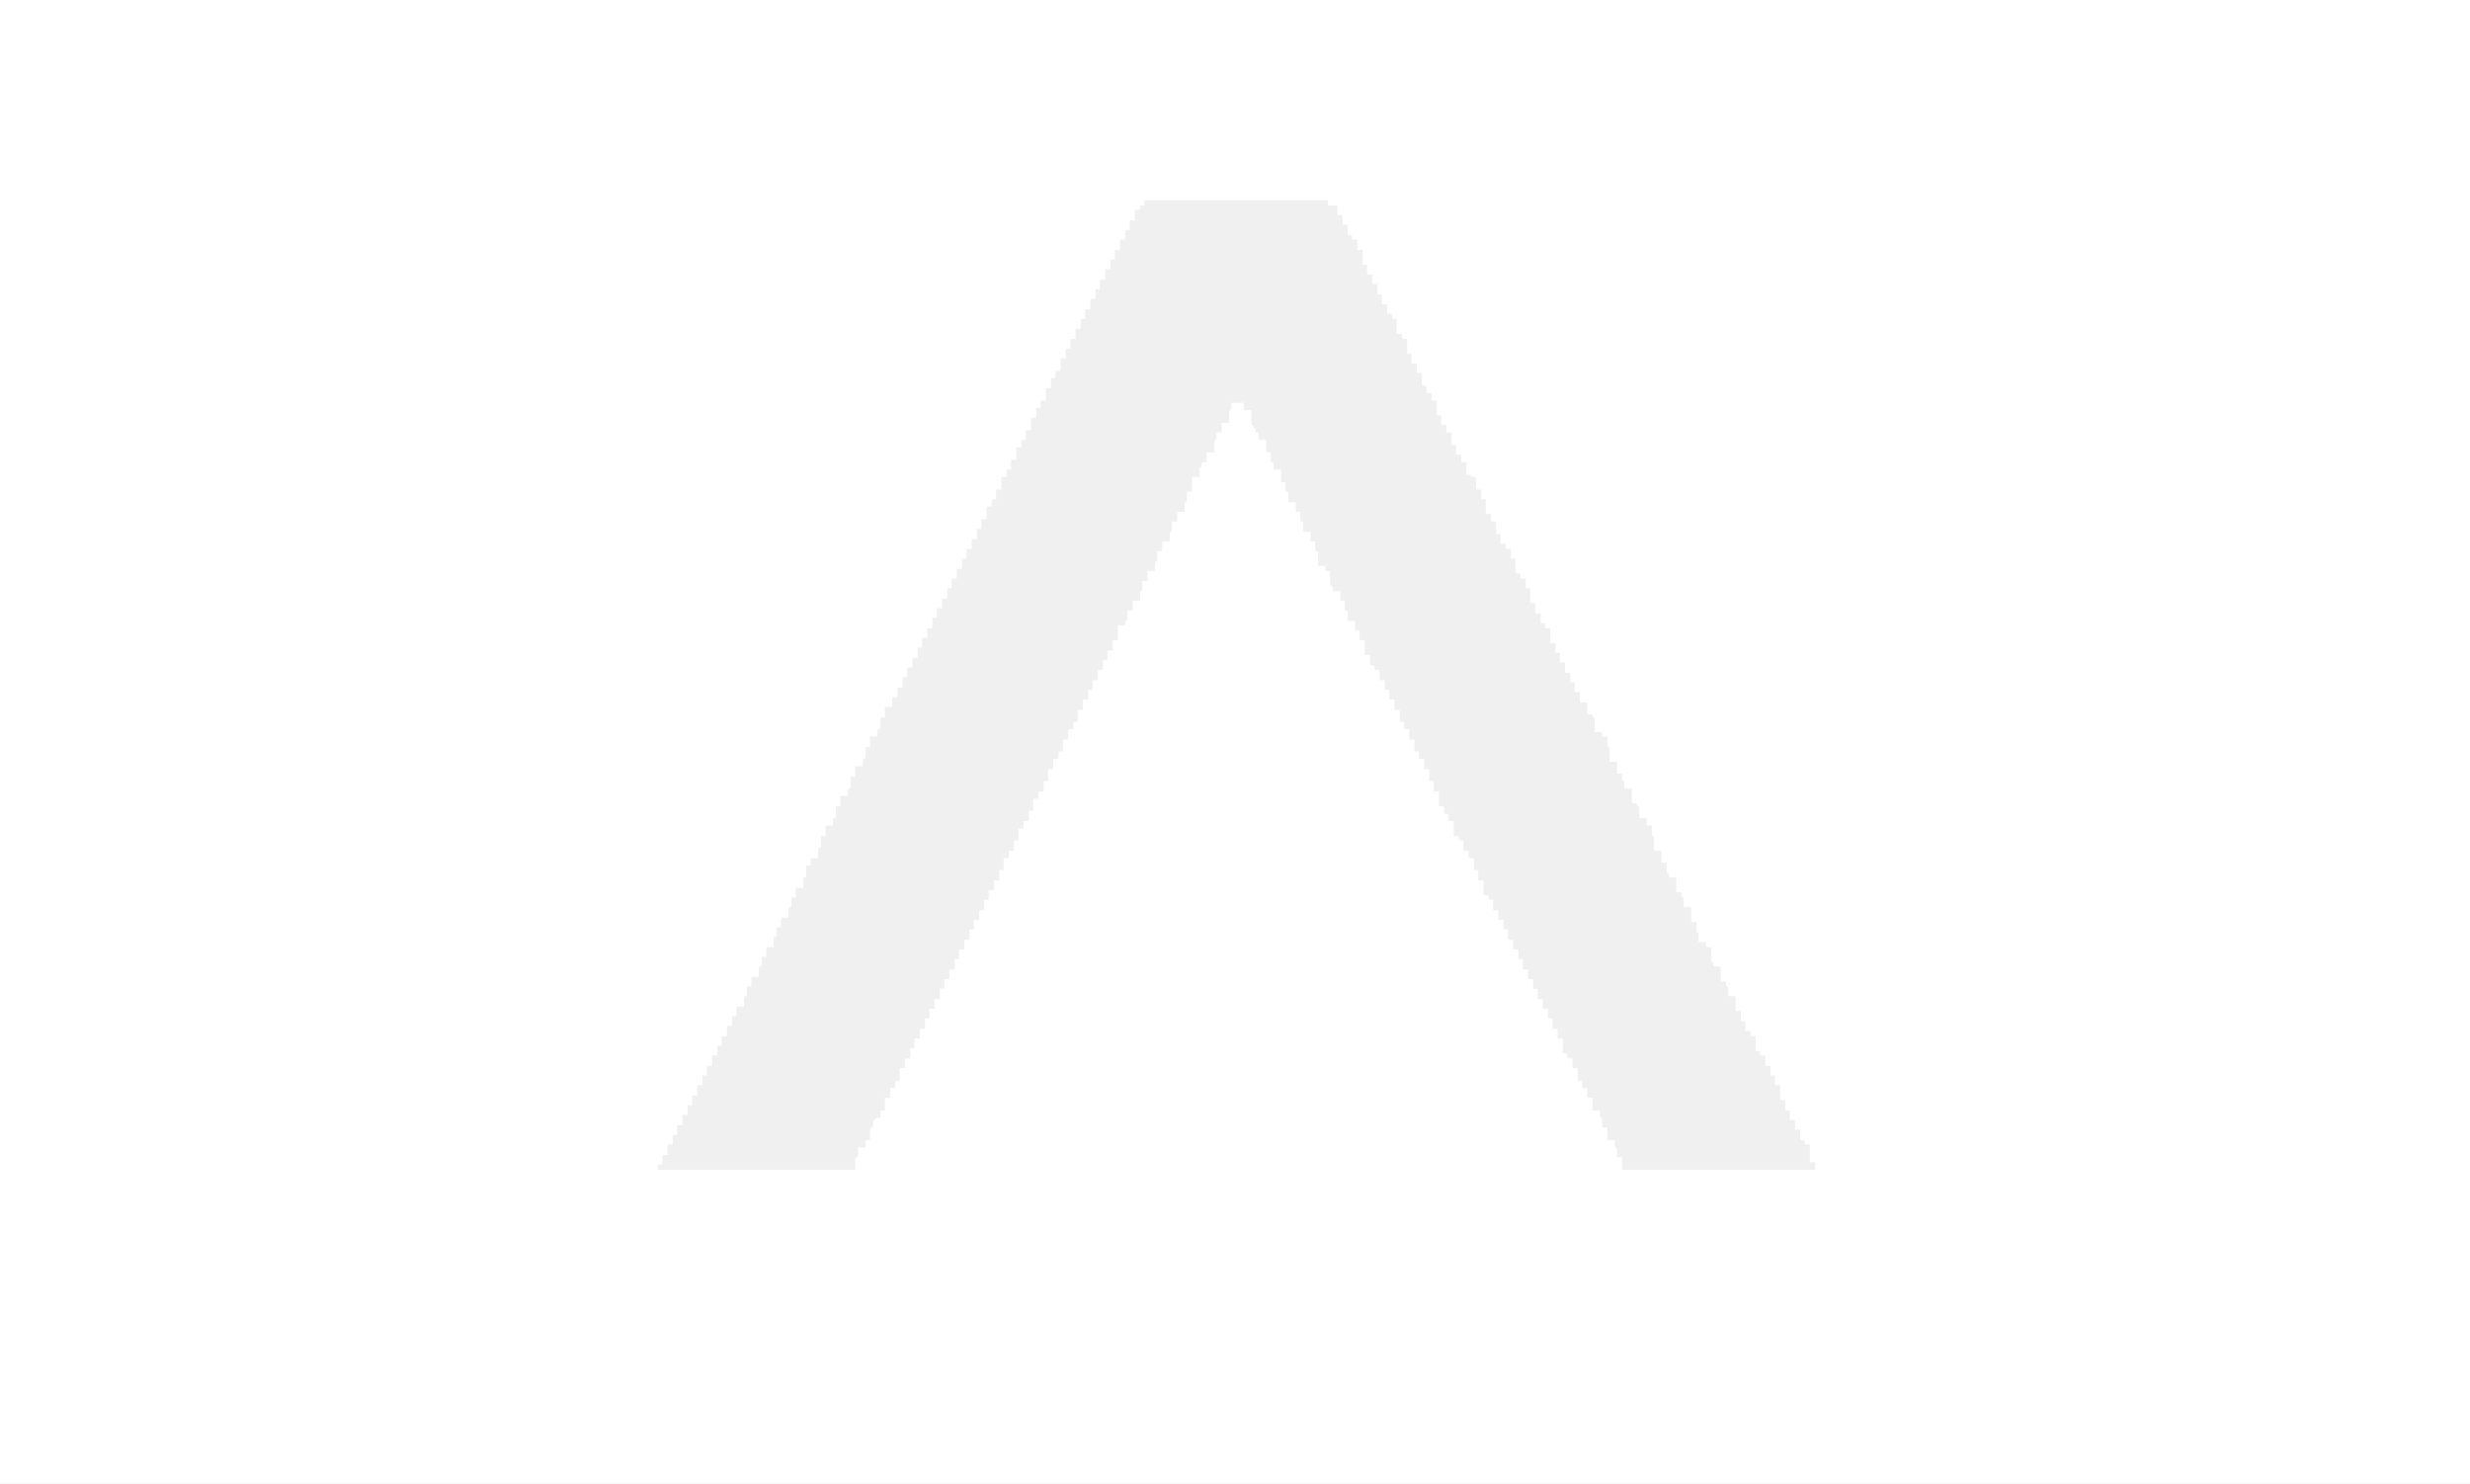
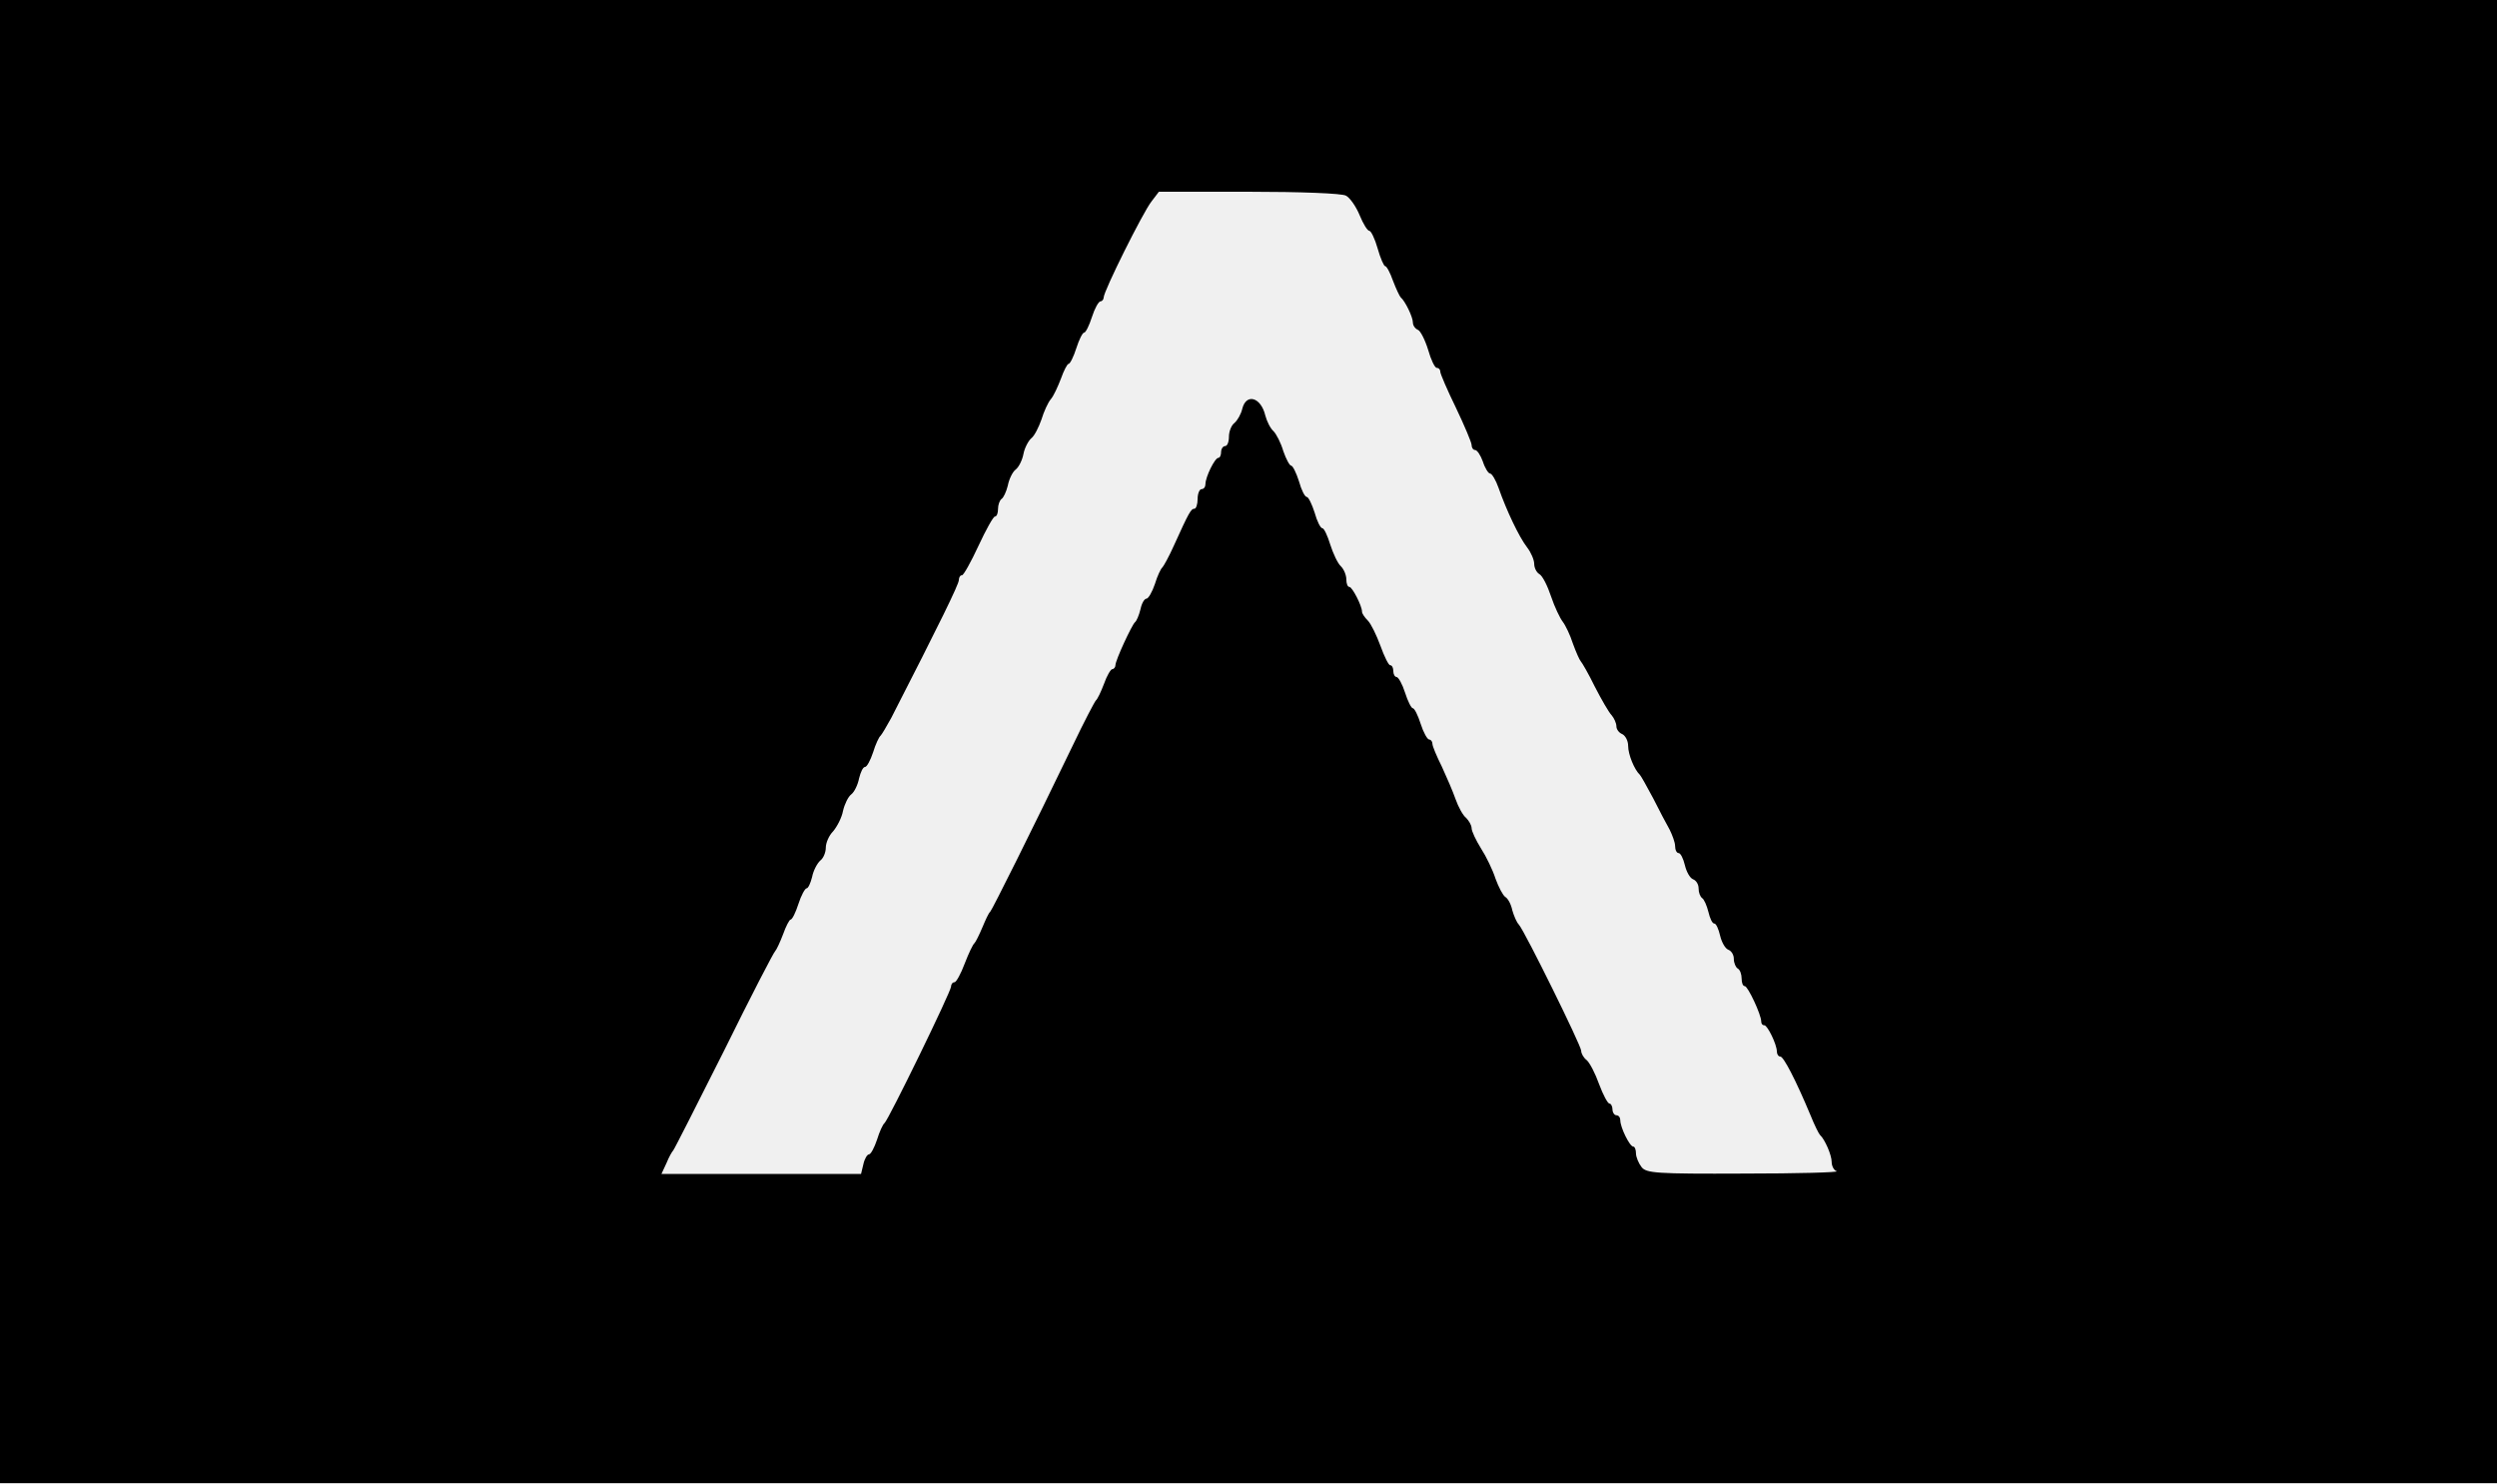
- <svg xmlns="http://www.w3.org/2000/svg" version="1.0" width="3330pt" height="2000pt" viewBox="0 0 3330 2000" preserveAspectRatio="xMidYMid meet">
-   <g transform="translate(0,2000) scale(0.1,-0.1)" fill="#ffffff" stroke="none">
-     <path d="M0 10000 l0 -10000 16650 0 16650 0 0 10000 0 10000 -16650 0 -16650 0 0 -10000z m17900 7265 l0 -35 65 0 65 0 0 -65 0 -65 35 0 35 0 0 -65 0 -65 35 0 35 0 0 -70 0 -70 30 0 c27 0 30 -3 30 -30 0 -28 3 -30 35 -30 l35 0 0 -70 0 -70 35 0 35 0 0 -100 0 -100 30 0 30 0 0 -65 0 -65 35 0 35 0 0 -65 0 -65 35 0 35 0 0 -70 0 -70 30 0 30 0 0 -65 0 -65 35 0 35 0 0 -65 0 -65 35 0 c33 0 35 -2 35 -35 0 -32 2 -35 30 -35 l30 0 0 -100 0 -100 35 0 c33 0 35 -2 35 -35 0 -33 2 -35 35 -35 l35 0 0 -100 0 -100 30 0 30 0 0 -65 0 -65 35 0 35 0 0 -65 0 -65 35 0 35 0 0 -85 0 -85 30 0 c29 0 30 -1 30 -50 l0 -50 35 0 35 0 0 -50 0 -50 35 0 35 0 0 -100 0 -100 30 0 30 0 0 -65 0 -65 35 0 35 0 0 -50 0 -50 35 0 35 0 0 -85 0 -85 30 0 30 0 0 -65 0 -65 35 0 35 0 0 -50 0 -50 35 0 35 0 0 -85 0 -85 30 0 c20 0 30 -5 30 -15 0 -10 11 -15 35 -15 l35 0 0 -85 0 -85 35 0 35 0 0 -65 0 -65 30 0 30 0 0 -100 0 -100 35 0 35 0 0 -50 0 -50 35 0 35 0 0 -85 0 -85 30 0 30 0 0 -65 0 -65 35 0 c33 0 35 -2 35 -35 0 -33 2 -35 35 -35 l35 0 0 -65 0 -65 30 0 30 0 0 -100 0 -100 35 0 c33 0 35 -2 35 -35 0 -33 2 -35 35 -35 l35 0 0 -65 0 -65 30 0 30 0 0 -100 0 -100 35 0 35 0 0 -70 0 -70 35 0 35 0 0 -65 0 -65 30 0 c28 0 30 -3 30 -35 0 -33 2 -35 35 -35 l35 0 0 -100 0 -100 35 0 35 0 0 -65 0 -65 30 0 30 0 0 -65 0 -65 35 0 35 0 0 -70 0 -70 35 0 35 0 0 -65 0 -65 30 0 30 0 0 -65 0 -65 35 0 35 0 0 -70 0 -70 50 0 50 0 0 -80 0 -80 35 0 c28 0 35 -4 35 -20 0 -11 7 -20 15 -20 12 0 15 -18 15 -100 l0 -100 50 0 c49 0 50 -1 50 -30 0 -28 3 -30 35 -30 l35 0 0 -70 c0 -56 3 -70 15 -70 12 0 15 -18 15 -100 l0 -100 50 0 50 0 0 -80 0 -80 35 0 35 0 0 -50 c0 -38 4 -50 15 -50 11 0 15 -12 15 -50 l0 -50 50 0 50 0 0 -100 0 -100 35 0 c28 0 35 -4 35 -20 0 -11 7 -20 15 -20 12 0 15 -16 15 -80 l0 -80 50 0 50 0 0 -50 0 -50 35 0 35 0 0 -70 c0 -56 3 -70 15 -70 12 0 15 -18 15 -100 l0 -100 50 0 50 0 0 -80 0 -80 35 0 35 0 0 -70 c0 -56 3 -70 15 -70 10 0 15 -10 15 -30 0 -29 1 -30 50 -30 l50 0 0 -100 0 -100 35 0 c33 0 35 -2 35 -35 0 -24 5 -35 15 -35 12 0 15 -14 15 -65 l0 -65 50 0 50 0 0 -100 0 -100 35 0 35 0 0 -70 c0 -56 3 -70 15 -70 12 0 15 -14 15 -65 l0 -65 50 0 50 0 0 -35 c0 -33 2 -35 35 -35 l35 0 0 -100 c0 -82 3 -100 15 -100 10 0 15 -10 15 -30 0 -29 1 -30 50 -30 l50 0 0 -100 0 -100 35 0 c33 0 35 -2 35 -35 0 -24 5 -35 15 -35 12 0 15 -14 15 -65 l0 -65 50 0 50 0 0 -100 0 -100 35 0 35 0 0 -70 0 -70 30 0 30 0 0 -65 0 -65 35 0 c33 0 35 -2 35 -35 0 -33 2 -35 35 -35 l35 0 0 -100 0 -100 30 0 c27 0 30 -3 30 -30 0 -28 3 -30 35 -30 l35 0 0 -70 0 -70 35 0 35 0 0 -65 0 -65 30 0 30 0 0 -65 0 -65 35 0 35 0 0 -100 0 -100 35 0 35 0 0 -70 0 -70 30 0 30 0 0 -65 0 -65 35 0 35 0 0 -65 0 -65 35 0 35 0 0 -70 0 -70 30 0 c27 0 30 -3 30 -30 0 -28 3 -30 35 -30 l35 0 0 -120 0 -120 35 0 35 0 0 -50 0 -50 -1300 0 -1300 0 0 85 0 85 -35 0 -35 0 0 65 c0 51 -3 65 -15 65 -11 0 -15 12 -15 50 l0 50 -50 0 -50 0 0 85 0 85 -35 0 -35 0 0 65 c0 51 -3 65 -15 65 -11 0 -15 12 -15 50 l0 50 -50 0 -50 0 0 85 0 85 -35 0 -35 0 0 65 0 65 -35 0 -35 0 0 50 c0 49 -1 50 -30 50 l-30 0 0 85 0 85 -35 0 -35 0 0 65 0 65 -35 0 c-33 0 -35 2 -35 35 0 32 -2 35 -30 35 l-30 0 0 100 0 100 -35 0 -35 0 0 65 0 65 -35 0 -35 0 0 70 0 70 -30 0 -30 0 0 65 0 65 -35 0 -35 0 0 65 0 65 -35 0 -35 0 0 70 0 70 -30 0 -30 0 0 65 0 65 -35 0 -35 0 0 65 0 65 -35 0 -35 0 0 70 0 70 -30 0 -30 0 0 65 0 65 -35 0 -35 0 0 65 0 65 -35 0 -35 0 0 70 0 70 -30 0 -30 0 0 65 0 65 -35 0 -35 0 0 65 0 65 -35 0 -35 0 0 70 0 70 -30 0 c-27 0 -30 3 -30 30 0 28 -3 30 -35 30 l-35 0 0 100 0 100 -35 0 -35 0 0 70 0 70 -30 0 -30 0 0 80 0 80 -35 0 -35 0 0 50 0 50 -35 0 -35 0 0 70 0 70 -30 0 c-27 0 -30 3 -30 30 0 28 -3 30 -35 30 l-35 0 0 100 0 100 -35 0 -35 0 0 50 c0 49 -1 50 -30 50 -29 0 -30 1 -30 50 l0 50 -35 0 -35 0 0 100 0 100 -35 0 -35 0 0 70 0 70 -30 0 -30 0 0 80 0 80 -35 0 -35 0 0 70 0 70 -35 0 -35 0 0 50 c0 49 -1 50 -30 50 l-30 0 0 80 0 80 -35 0 -35 0 0 70 0 70 -35 0 -35 0 0 50 c0 49 -1 50 -30 50 l-30 0 0 80 0 80 -35 0 -35 0 0 70 0 70 -35 0 -35 0 0 65 0 65 -30 0 -30 0 0 65 0 65 -35 0 -35 0 0 70 0 70 -35 0 c-32 0 -35 2 -35 30 0 27 -3 30 -30 30 l-30 0 0 70 0 70 -35 0 -35 0 0 100 0 100 -35 0 -35 0 0 65 0 65 -30 0 -30 0 0 65 0 65 -50 0 -50 0 0 70 c0 63 -2 70 -20 70 -18 0 -20 7 -20 65 l0 65 -30 0 -30 0 0 65 0 65 -50 0 -50 0 0 35 c0 28 -4 35 -20 35 -19 0 -20 7 -20 100 l0 100 -30 0 c-28 0 -30 3 -30 35 l0 35 -50 0 -50 0 0 100 c0 93 -1 100 -20 100 -18 0 -20 7 -20 65 l0 65 -30 0 -30 0 0 65 0 65 -50 0 -50 0 0 70 c0 63 -2 70 -20 70 -18 0 -20 7 -20 65 l0 65 -30 0 -30 0 0 65 0 65 -50 0 -50 0 0 70 c0 63 -2 70 -20 70 -18 0 -20 7 -20 65 l0 65 -30 0 -30 0 0 85 0 85 -50 0 -50 0 0 50 c0 43 -3 50 -20 50 -18 0 -20 7 -20 65 l0 65 -30 0 -30 0 0 85 0 85 -50 0 -50 0 0 50 c0 43 -3 50 -20 50 -16 0 -20 7 -20 30 0 20 -5 30 -15 30 -8 0 -15 9 -15 20 0 11 -7 20 -15 20 -12 0 -15 18 -15 100 l0 100 -50 0 -50 0 0 50 0 50 -85 0 -85 0 0 -50 c0 -38 -4 -50 -15 -50 -12 0 -15 -16 -15 -85 l0 -85 -50 0 -50 0 0 -65 0 -65 -35 0 -35 0 0 -50 c0 -38 -4 -50 -15 -50 -12 0 -15 -16 -15 -85 l0 -85 -50 0 -50 0 0 -65 0 -65 -35 0 c-33 0 -35 -2 -35 -35 0 -24 -5 -35 -15 -35 -12 0 -15 -14 -15 -65 l0 -65 -50 0 -50 0 0 -100 0 -100 -35 0 -35 0 0 -70 c0 -56 -3 -70 -15 -70 -12 0 -15 -14 -15 -65 l0 -65 -50 0 -50 0 0 -65 0 -65 -35 0 -35 0 0 -70 c0 -56 -3 -70 -15 -70 -12 0 -15 -14 -15 -65 l0 -65 -50 0 -50 0 0 -65 0 -65 -35 0 -35 0 0 -70 c0 -56 -3 -70 -15 -70 -12 0 -15 -14 -15 -65 l0 -65 -50 0 -50 0 0 -65 0 -65 -35 0 -35 0 0 -70 c0 -56 -3 -70 -15 -70 -12 0 -15 -14 -15 -65 l0 -65 -50 0 -50 0 0 -65 0 -65 -35 0 -35 0 0 -70 c0 -56 -3 -70 -15 -70 -10 0 -15 -10 -15 -30 0 -29 -1 -30 -50 -30 l-50 0 0 -100 0 -100 -35 0 -35 0 0 -70 0 -70 -35 0 -35 0 0 -65 0 -65 -30 0 -30 0 0 -65 0 -65 -35 0 -35 0 0 -70 0 -70 -35 0 -35 0 0 -65 0 -65 -30 0 -30 0 0 -65 0 -65 -35 0 -35 0 0 -70 0 -70 -35 0 -35 0 0 -80 0 -80 -30 0 c-29 0 -30 -1 -30 -50 l0 -50 -35 0 -35 0 0 -70 0 -70 -35 0 -35 0 0 -80 0 -80 -30 0 c-29 0 -30 -1 -30 -50 l0 -50 -35 0 -35 0 0 -70 0 -70 -35 0 -35 0 0 -80 0 -80 -30 0 -30 0 0 -70 0 -70 -35 0 -35 0 0 -50 0 -50 -35 0 -35 0 0 -80 0 -80 -30 0 -30 0 0 -70 0 -70 -35 0 -35 0 0 -50 0 -50 -35 0 -35 0 0 -80 0 -80 -30 0 -30 0 0 -70 0 -70 -35 0 -35 0 0 -50 0 -50 -35 0 -35 0 0 -80 0 -80 -30 0 -30 0 0 -70 0 -70 -35 0 -35 0 0 -65 0 -65 -35 0 -35 0 0 -65 0 -65 -30 0 -30 0 0 -70 0 -70 -35 0 -35 0 0 -65 0 -65 -35 0 -35 0 0 -65 0 -65 -30 0 -30 0 0 -70 0 -70 -35 0 -35 0 0 -65 0 -65 -35 0 -35 0 0 -65 0 -65 -30 0 -30 0 0 -70 0 -70 -35 0 -35 0 0 -65 0 -65 -35 0 -35 0 0 -65 0 -65 -30 0 -30 0 0 -70 0 -70 -35 0 -35 0 0 -65 0 -65 -35 0 -35 0 0 -65 0 -65 -30 0 -30 0 0 -70 0 -70 -35 0 -35 0 0 -65 0 -65 -35 0 -35 0 0 -65 0 -65 -30 0 -30 0 0 -70 0 -70 -35 0 -35 0 0 -65 0 -65 -35 0 -35 0 0 -85 0 -85 -30 0 c-29 0 -30 -1 -30 -50 l0 -50 -35 0 -35 0 0 -65 0 -65 -35 0 -35 0 0 -85 0 -85 -30 0 c-29 0 -30 -1 -30 -50 l0 -50 -35 0 c-24 0 -35 -5 -35 -15 0 -8 -7 -15 -15 -15 -11 0 -15 -12 -15 -50 0 -43 -3 -50 -20 -50 -18 0 -20 -7 -20 -85 l0 -85 -30 0 c-29 0 -30 -1 -30 -50 l0 -50 -50 0 -50 0 0 -65 c0 -58 -2 -65 -20 -65 -18 0 -20 -7 -20 -85 l0 -85 -1330 0 -1330 0 0 35 c0 32 2 35 30 35 l30 0 0 65 0 65 35 0 35 0 0 70 0 70 35 0 35 0 0 65 0 65 30 0 30 0 0 65 0 65 35 0 35 0 0 70 0 70 35 0 35 0 0 65 0 65 30 0 30 0 0 65 0 65 35 0 35 0 0 70 0 70 35 0 35 0 0 65 0 65 30 0 30 0 0 65 0 65 35 0 35 0 0 70 0 70 35 0 35 0 0 65 0 65 30 0 30 0 0 65 0 65 35 0 35 0 0 70 0 70 35 0 35 0 0 65 0 65 30 0 30 0 0 65 0 65 50 0 50 0 0 70 c0 63 2 70 20 70 18 0 20 7 20 65 l0 65 30 0 30 0 0 65 0 65 50 0 50 0 0 70 c0 63 2 70 20 70 18 0 20 7 20 65 l0 65 30 0 30 0 0 65 0 65 50 0 50 0 0 70 c0 63 2 70 20 70 18 0 20 7 20 65 l0 65 30 0 30 0 0 65 0 65 50 0 50 0 0 70 c0 63 2 70 20 70 18 0 20 7 20 65 l0 65 30 0 30 0 0 65 0 65 50 0 50 0 0 70 c0 63 2 70 20 70 18 0 20 7 20 80 l0 80 30 0 c29 0 30 1 30 50 l0 50 50 0 50 0 0 70 c0 63 2 70 20 70 18 0 20 7 20 80 l0 80 30 0 30 0 0 70 0 70 50 0 50 0 0 50 c0 43 3 50 20 50 18 0 20 7 20 80 l0 80 30 0 30 0 0 70 0 70 50 0 50 0 0 50 c0 43 3 50 20 50 18 0 20 7 20 80 l0 80 30 0 30 0 0 70 0 70 50 0 50 0 0 50 c0 43 3 50 20 50 18 0 20 7 20 80 l0 80 30 0 30 0 0 70 0 70 50 0 50 0 0 50 c0 43 3 50 20 50 18 0 20 7 20 80 l0 80 30 0 30 0 0 70 0 70 50 0 50 0 0 65 0 65 35 0 35 0 0 65 0 65 35 0 35 0 0 70 0 70 30 0 30 0 0 65 0 65 35 0 35 0 0 65 0 65 35 0 35 0 0 70 0 70 30 0 30 0 0 65 0 65 35 0 35 0 0 65 0 65 35 0 35 0 0 70 0 70 30 0 30 0 0 65 0 65 35 0 35 0 0 65 0 65 35 0 35 0 0 70 0 70 30 0 30 0 0 65 0 65 35 0 35 0 0 65 0 65 35 0 35 0 0 70 0 70 30 0 30 0 0 65 0 65 35 0 35 0 0 65 0 65 35 0 35 0 0 70 0 70 30 0 30 0 0 65 0 65 35 0 35 0 0 85 0 85 35 0 35 0 0 50 c0 49 1 50 30 50 l30 0 0 65 0 65 35 0 35 0 0 85 0 85 35 0 35 0 0 50 c0 49 1 50 30 50 l30 0 0 65 0 65 35 0 35 0 0 85 0 85 35 0 35 0 0 50 c0 49 1 50 30 50 l30 0 0 65 0 65 35 0 35 0 0 85 0 85 35 0 35 0 0 65 0 65 30 0 c29 0 30 1 30 50 l0 50 35 0 35 0 0 85 0 85 35 0 35 0 0 65 0 65 30 0 c29 0 30 1 30 50 l0 50 35 0 35 0 0 85 0 85 35 0 35 0 0 65 0 65 30 0 30 0 0 65 0 65 35 0 35 0 0 70 0 70 35 0 35 0 0 65 0 65 30 0 30 0 0 65 0 65 35 0 35 0 0 70 0 70 35 0 35 0 0 65 0 65 30 0 30 0 0 65 0 65 35 0 35 0 0 70 0 70 35 0 35 0 0 65 0 65 30 0 30 0 0 65 0 65 35 0 35 0 0 70 0 70 35 0 35 0 0 65 0 65 30 0 30 0 0 65 0 65 35 0 35 0 0 70 0 70 35 0 c32 0 35 2 35 30 0 27 3 30 30 30 28 0 30 3 30 35 l0 35 1235 0 1235 0 0 -35z" />
+ <svg xmlns="http://www.w3.org/2000/svg" version="1.0" width="638pt" height="379pt" viewBox="0 0 638 379" preserveAspectRatio="xMidYMid meet">
+   <g transform="translate(0,379) scale(0.1,-0.1)" fill="#000000" stroke="none">
+     <path d="M0 1895 l0 -1895 3190 0 3190 0 0 1895 0 1895 -3190 0 -3190 0 0 -1895z m3439 1395 c10 -5 26 -28 35 -50 9 -22 20 -40 25 -40 4 0 14 -20 21 -45 7 -25 16 -45 19 -45 4 0 13 -17 20 -37 8 -21 17 -40 20 -43 11 -9 31 -50 31 -64 0 -8 6 -16 13 -19 6 -2 18 -25 26 -51 7 -25 17 -46 22 -46 5 0 9 -4 9 -10 0 -5 18 -47 40 -92 22 -46 40 -89 40 -95 0 -7 4 -13 9 -13 5 0 14 -13 20 -30 5 -16 14 -30 18 -30 5 0 15 -17 22 -37 20 -57 52 -125 73 -152 10 -13 18 -32 18 -42 0 -10 6 -22 13 -26 8 -4 21 -30 30 -57 9 -27 23 -56 30 -65 7 -9 19 -34 26 -56 8 -22 17 -42 20 -45 3 -3 20 -32 36 -65 17 -33 36 -66 43 -73 6 -7 12 -20 12 -28 0 -8 7 -17 15 -20 8 -4 15 -17 15 -30 0 -22 16 -61 30 -74 3 -3 18 -30 34 -60 15 -30 34 -66 42 -80 7 -14 14 -33 14 -42 0 -10 4 -18 9 -18 5 0 12 -14 16 -31 4 -17 13 -33 21 -36 8 -3 14 -13 14 -23 0 -11 4 -21 9 -25 5 -3 12 -19 16 -35 4 -17 10 -30 15 -30 5 0 11 -14 15 -31 4 -17 13 -33 21 -36 8 -3 14 -13 14 -23 0 -11 5 -22 10 -25 6 -3 10 -15 10 -26 0 -10 3 -19 8 -19 8 0 42 -73 42 -90 0 -6 3 -10 8 -10 8 0 32 -49 32 -67 0 -7 4 -13 9 -13 8 0 39 -59 77 -150 10 -25 21 -47 24 -50 13 -12 30 -52 30 -69 0 -11 6 -22 13 -24 6 -3 -100 -6 -237 -6 -226 -1 -250 1 -262 17 -7 9 -14 25 -14 35 0 9 -3 17 -7 17 -9 0 -33 49 -33 67 0 7 -4 13 -10 13 -5 0 -10 7 -10 15 0 8 -4 15 -8 15 -4 0 -16 22 -26 49 -10 28 -24 55 -32 62 -8 6 -14 17 -14 24 0 13 -143 303 -159 322 -6 6 -13 23 -17 37 -3 15 -11 30 -18 34 -6 4 -17 25 -25 47 -7 22 -24 57 -37 77 -13 21 -24 44 -24 52 0 7 -7 19 -14 26 -8 6 -20 28 -27 48 -7 20 -23 57 -35 83 -13 26 -24 52 -24 58 0 6 -4 11 -8 11 -5 0 -15 18 -22 40 -7 22 -16 40 -20 40 -4 0 -13 18 -20 40 -7 22 -17 40 -22 40 -4 0 -8 7 -8 15 0 8 -3 15 -8 15 -4 0 -15 22 -25 50 -10 27 -24 56 -32 64 -8 8 -15 18 -15 23 0 15 -25 63 -32 63 -5 0 -8 9 -8 19 0 11 -6 26 -14 34 -8 7 -20 33 -27 55 -7 23 -16 42 -20 42 -5 0 -14 18 -20 40 -7 22 -16 40 -20 40 -5 0 -14 18 -20 40 -7 22 -16 40 -20 40 -4 0 -13 17 -20 37 -6 21 -18 44 -25 51 -8 7 -17 25 -21 40 -11 47 -49 58 -59 17 -3 -13 -12 -29 -20 -36 -8 -6 -14 -22 -14 -35 0 -13 -4 -24 -10 -24 -5 0 -10 -7 -10 -15 0 -8 -3 -15 -7 -15 -9 0 -33 -49 -33 -67 0 -7 -4 -13 -10 -13 -5 0 -10 -11 -10 -25 0 -14 -4 -25 -8 -25 -9 0 -14 -9 -53 -95 -12 -27 -26 -52 -29 -55 -4 -3 -13 -22 -19 -42 -7 -21 -17 -38 -22 -38 -5 0 -12 -12 -15 -27 -4 -16 -10 -30 -14 -33 -8 -7 -50 -97 -50 -110 0 -5 -4 -10 -8 -10 -4 0 -14 -17 -21 -37 -8 -21 -17 -40 -21 -43 -3 -3 -30 -54 -59 -115 -105 -218 -206 -420 -211 -425 -4 -3 -12 -21 -20 -40 -8 -19 -17 -37 -20 -40 -4 -3 -15 -26 -25 -52 -10 -27 -22 -48 -26 -48 -5 0 -9 -5 -9 -11 0 -13 -160 -341 -170 -349 -4 -3 -13 -22 -19 -42 -7 -21 -16 -38 -21 -38 -4 0 -11 -11 -14 -25 l-6 -25 -255 0 -255 0 13 28 c6 15 14 29 17 32 3 3 61 118 130 255 68 138 127 252 131 255 3 3 12 22 20 43 7 20 16 37 19 37 4 0 13 18 20 40 7 22 17 40 21 40 4 0 10 13 14 29 3 16 13 35 21 42 8 6 14 21 14 33 0 12 8 31 19 42 10 12 22 35 25 52 4 17 13 36 21 42 8 6 17 25 20 41 4 16 10 29 15 29 5 0 14 17 21 38 6 20 15 39 19 42 3 3 15 23 27 45 124 242 173 342 173 353 0 6 3 12 8 12 4 0 23 34 42 75 19 41 38 75 42 75 5 0 8 9 8 19 0 11 4 22 9 26 5 3 12 18 16 34 3 16 12 35 20 41 8 6 17 24 20 40 3 16 13 34 20 40 8 6 19 28 26 48 6 20 17 44 24 52 7 8 18 32 26 53 7 20 16 37 19 37 4 0 13 18 20 40 7 22 16 40 20 40 4 0 13 18 20 40 7 22 17 40 22 40 4 0 8 5 8 10 0 16 100 217 122 245 l19 25 230 0 c130 0 238 -4 248 -10z" />
  </g>
</svg>
